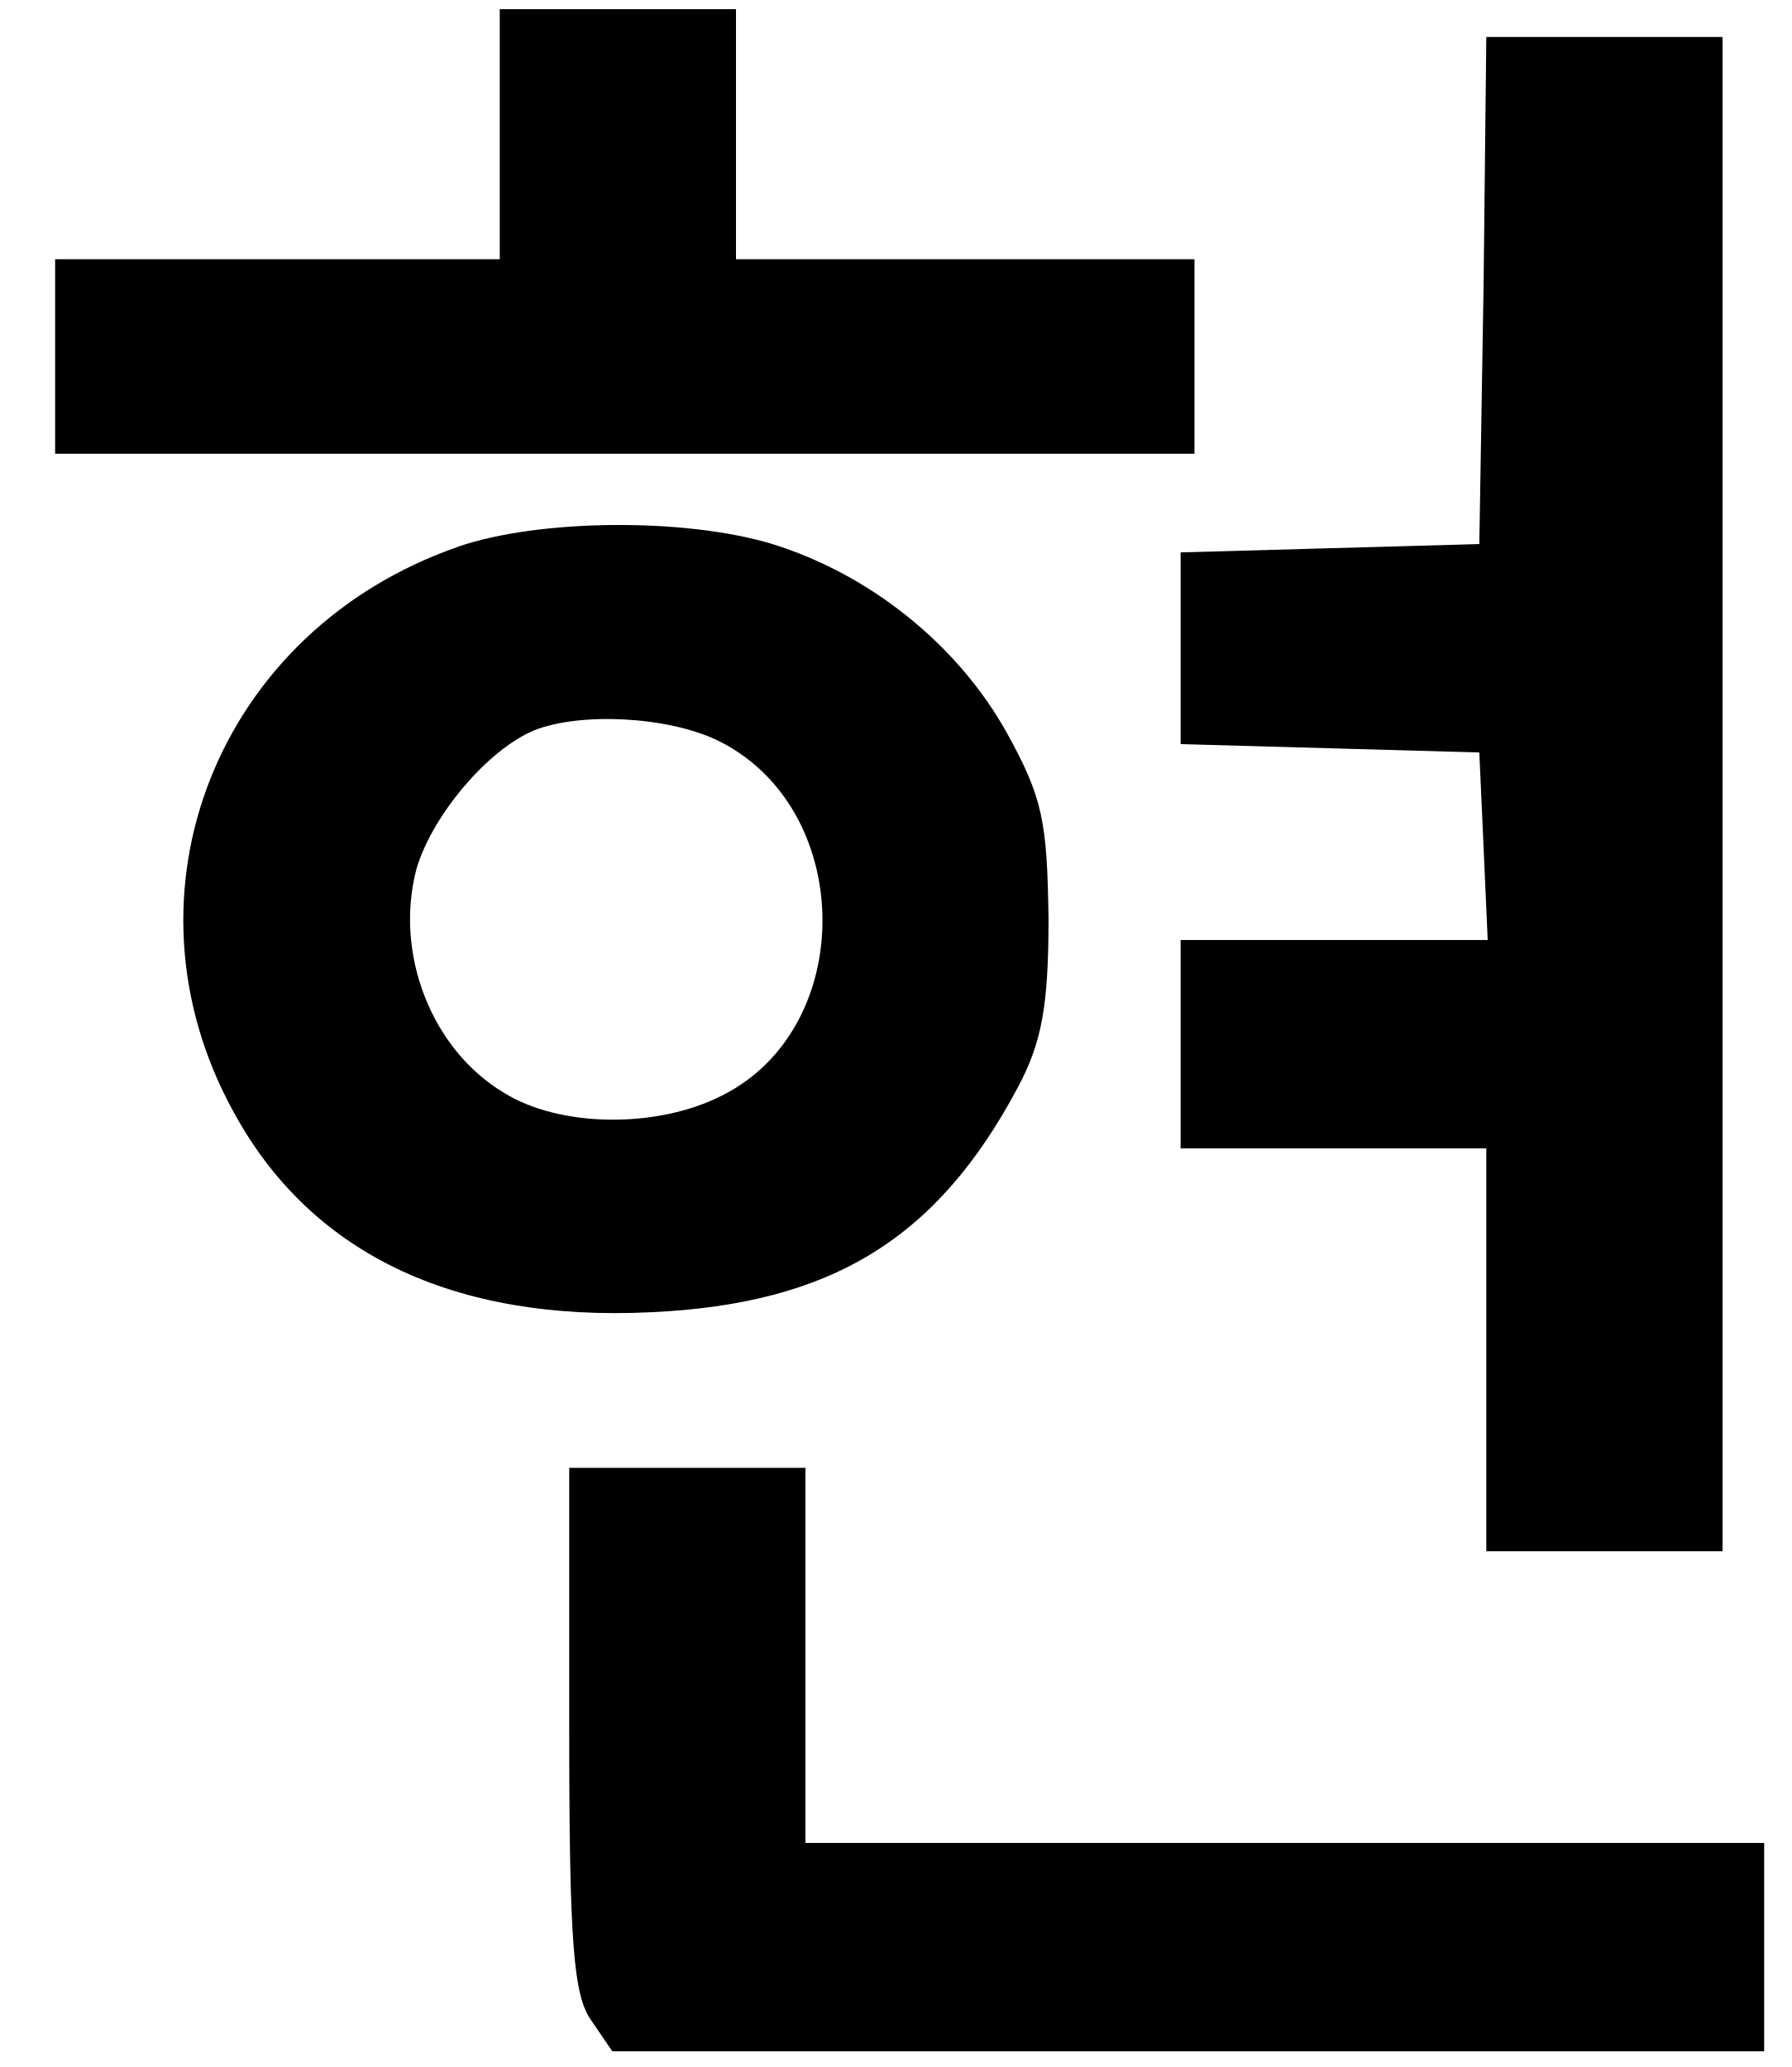
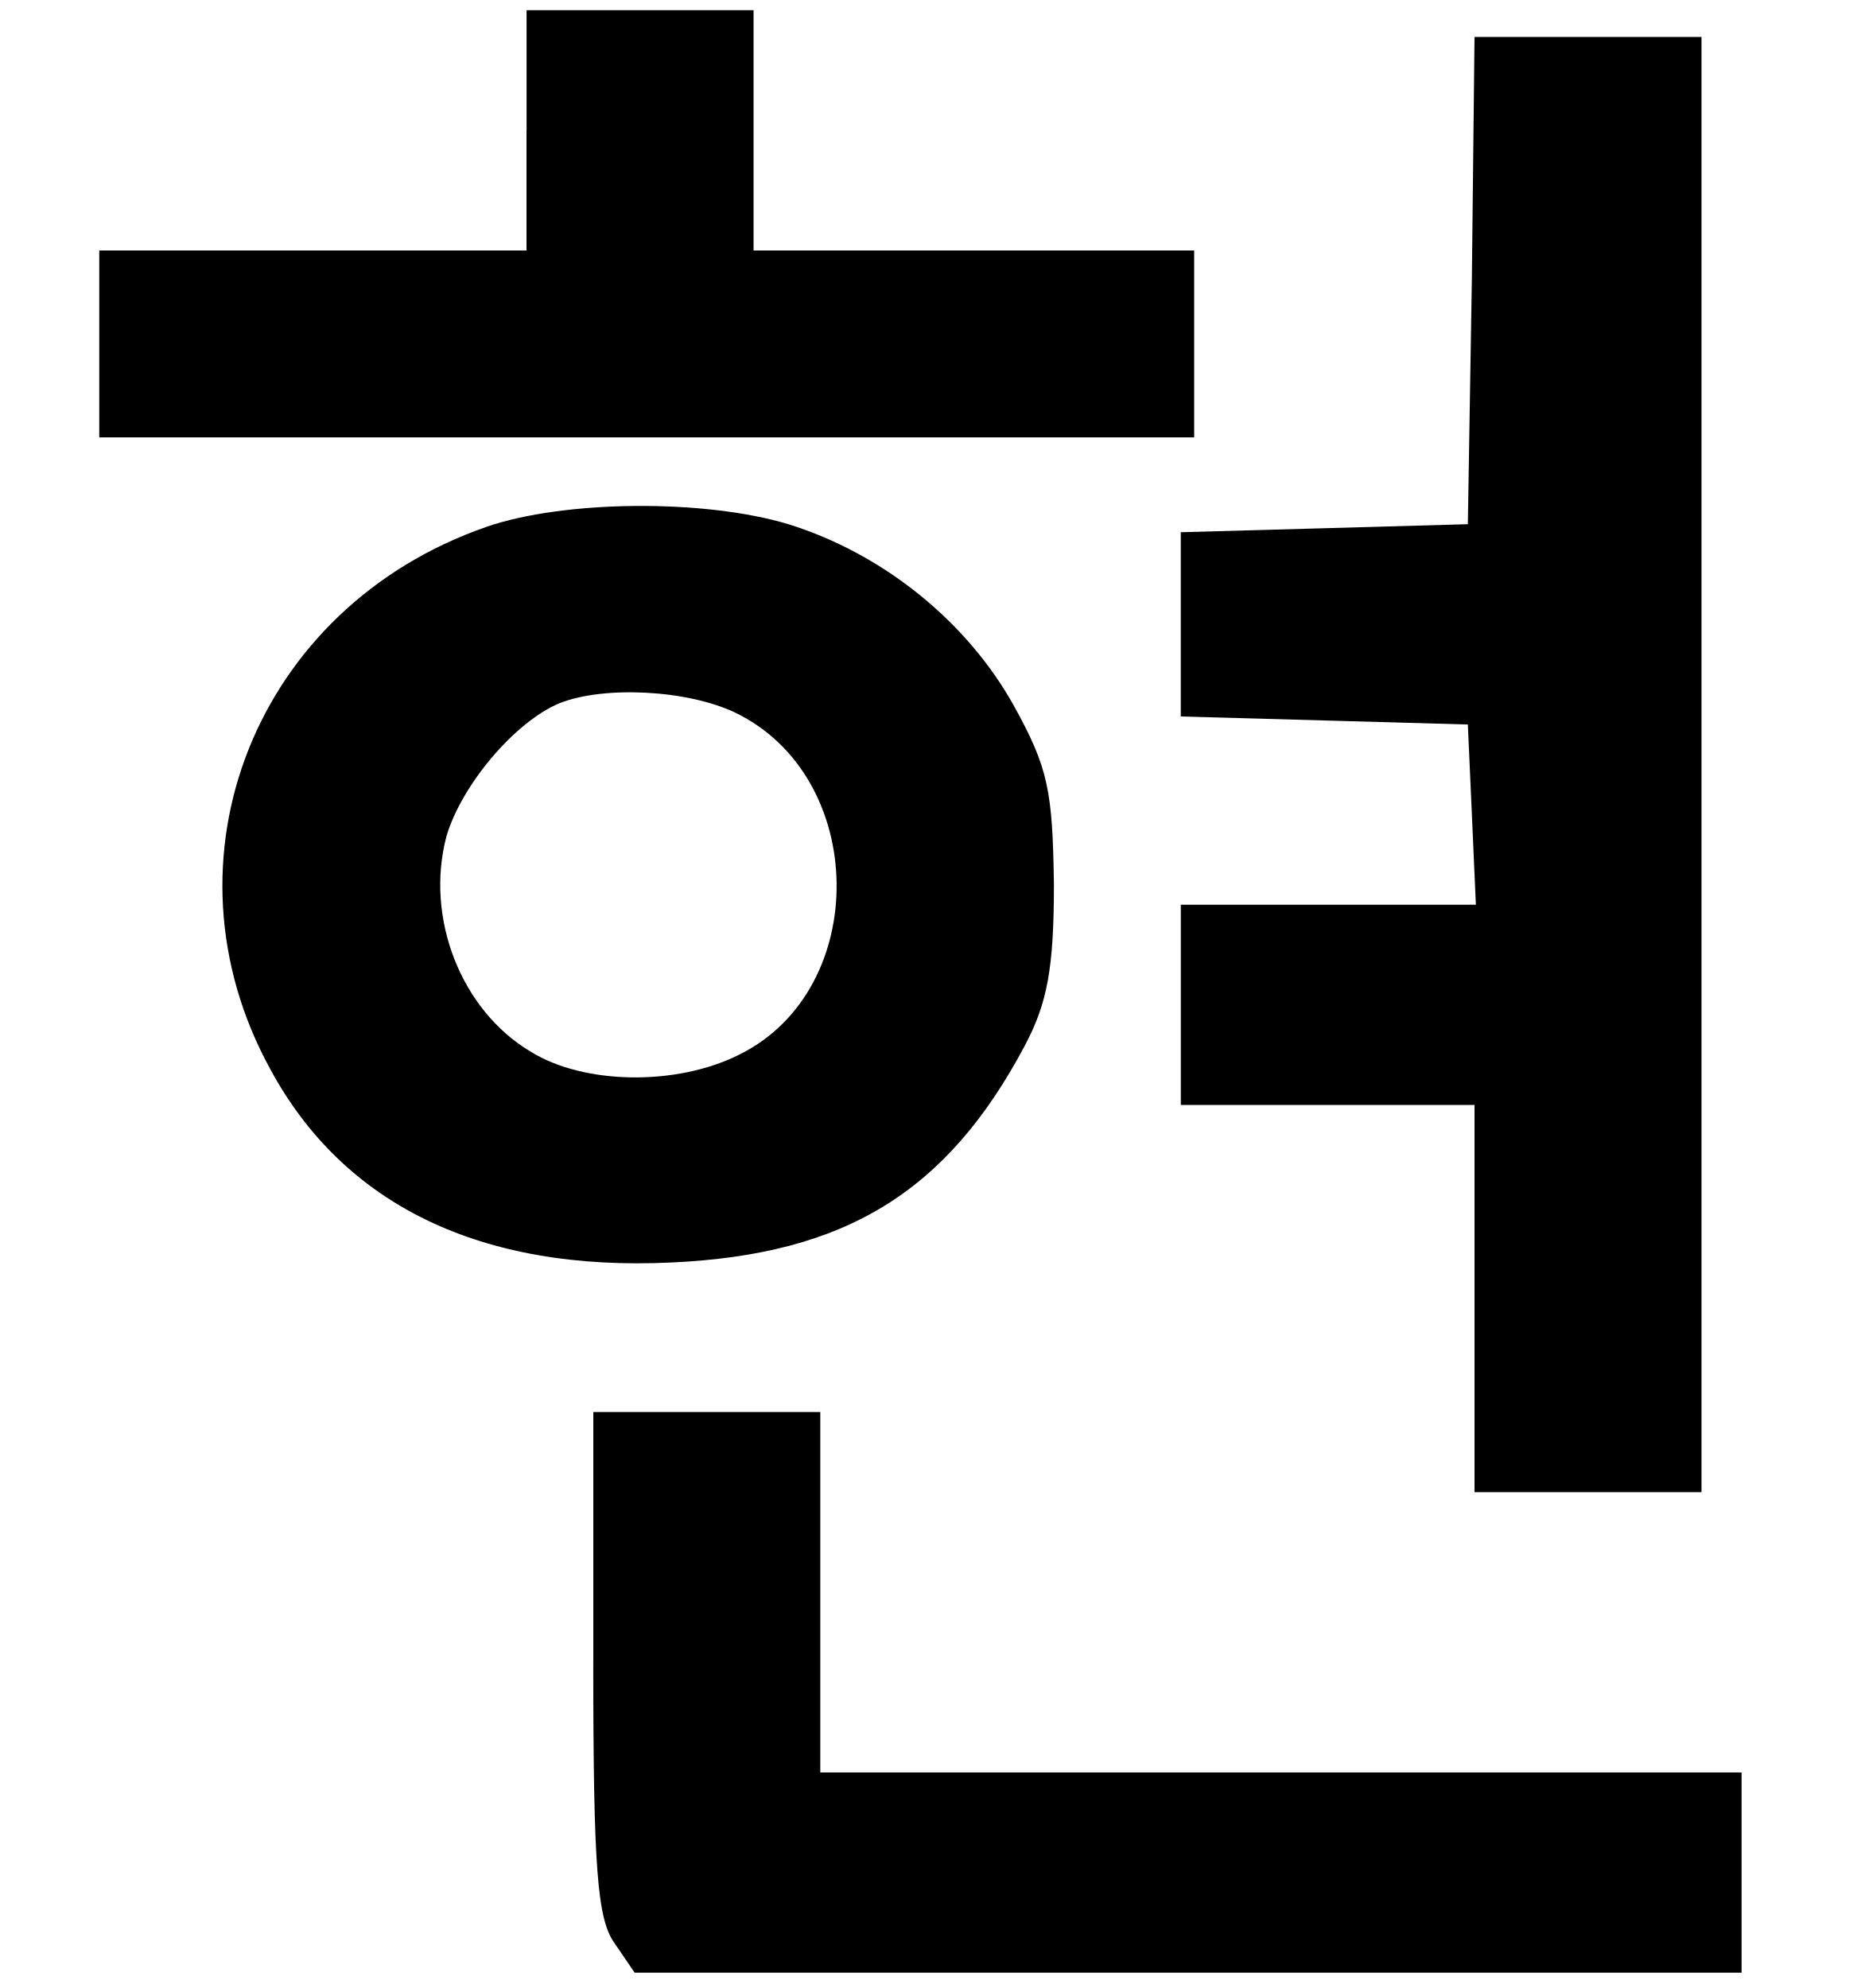
- <svg xmlns="http://www.w3.org/2000/svg" width="390" height="450" preserveAspectRatio="xMidYMid meet" version="1.0">
+ <svg xmlns="http://www.w3.org/2000/svg" width="470" height="500" preserveAspectRatio="xMidYMid meet" version="1.0">
  <g class="layer">
-     <g id="svg_22">
-       <path d="m108.78,29.22l0,27.22l-48.39,0l-48.39,0l0,21.17l0,21.17l124,0l124,0l0,-21.17l0,-21.17l-49.9,0l-49.9,0l0,-27.22l0,-27.22l-25.71,0l-25.71,0l0,27.22z" id="svg_4" />
-       <path d="m322.91,63.09l-0.91,55.35l-32.36,0.91l-32.66,0.91l0,20.87l0,20.87l32.66,0.91l32.36,0.91l0.91,20.26l0.91,20.57l-33.57,0l-33.27,0l0,22.68l0,22.68l33.27,0l33.27,0l0,43.85l0,43.85l25.71,0l25.71,0l0,-164.83l0,-164.83l-25.71,0l-25.71,0l-0.6,55.04z" id="svg_7" />
-       <path d="m99.71,119.04c-52.32,18.15 -75,75.31 -49,122.79c16.63,30.85 47.79,45.97 91.03,43.85c39.32,-1.81 62.3,-16.03 79.84,-49c5.14,-9.68 6.65,-17.54 6.65,-36.6c-0.3,-21.17 -1.21,-26.31 -9.07,-40.53c-10.59,-19.05 -29.64,-34.48 -51.11,-41.13c-19.05,-5.75 -50.81,-5.44 -68.35,0.6zm56.25,42.04c30.24,14.52 30.85,62.6 1.21,77.42c-14.21,7.26 -35.39,6.96 -47.48,-0.6c-15.73,-9.38 -23.89,-30.24 -19.05,-48.69c3.33,-11.49 15.42,-26.01 25.71,-30.24c9.98,-3.93 28.73,-3.02 39.62,2.12z" id="svg_16" />
-       <path d="m123.9,376.42c0,46.58 0.91,58.07 4.84,63.51l4.54,6.65l125.51,0l125.21,0l0,-22.68l0,-22.68l-104.34,0l-104.34,0l0,-40.83l0,-40.83l-25.71,0l-25.71,0l0,56.86z" id="svg_21" />
+     <g id="svg_43">
+       <path d="m149.19,418.25c0,51.71 1.01,64.47 5.37,70.51l5.04,7.39l139.35,0l139.01,0l0,-25.18l0,-25.18l-115.84,0l-115.84,0l0,-45.33l0,-45.33l-28.54,0l-28.54,0l0,63.13z" id="svg_41" />
+       <path d="m122.33,132.51c-58.09,20.15 -83.27,83.61 -54.4,136.32c18.47,34.25 53.05,51.04 101.07,48.69c43.65,-2.01 69.17,-17.8 88.64,-54.4c5.71,-10.74 7.39,-19.47 7.39,-40.63c-0.34,-23.5 -1.34,-29.21 -10.07,-44.99c-11.75,-21.15 -32.91,-38.28 -56.75,-45.67c-21.15,-6.38 -56.41,-6.04 -75.88,0.67zm62.45,46.67c33.58,16.12 34.25,69.5 1.34,85.96c-15.78,8.06 -39.29,7.72 -52.72,-0.67c-17.46,-10.41 -26.53,-33.58 -21.15,-54.06c3.69,-12.76 17.12,-28.88 28.54,-33.58c11.08,-4.37 31.9,-3.36 43.99,2.35z" id="svg_36" />
+       <path d="m370.13,70.39l-1.01,61.45l-35.93,1.01l-36.26,1.01l0,23.17l0,23.17l36.26,1.01l35.93,1.01l1.01,22.5l1.01,22.83l-37.27,0l-36.93,0l0,25.18l0,25.18l36.93,0l36.93,0l0,48.69l0,48.69l28.54,0l28.54,0l0,-183l0,-183l-28.54,0l-28.54,0l-0.67,61.11z" id="svg_27" />
+       <path d="m132.4,32.78l0,30.22l-53.72,0l-53.72,0l0,23.5l0,23.5l137.67,0l137.67,0l0,-23.5l0,-23.5l-55.4,0l-55.4,0l0,-30.22l0,-30.22l-28.54,0l-28.54,0l0,30.22z" id="svg_24" />
    </g>
  </g>
</svg>
